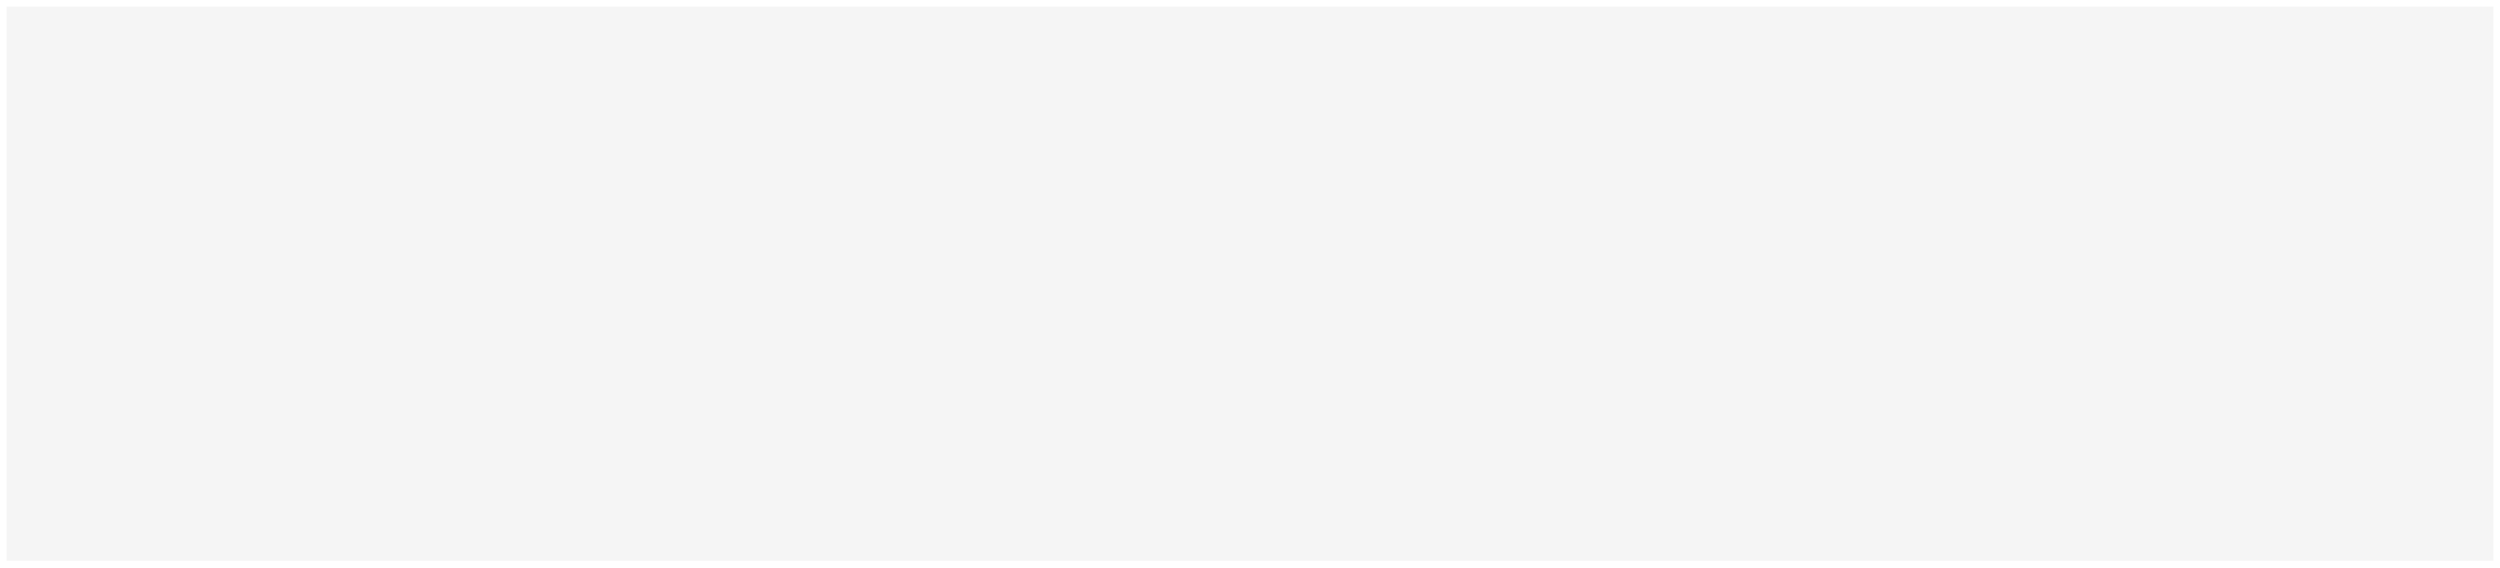
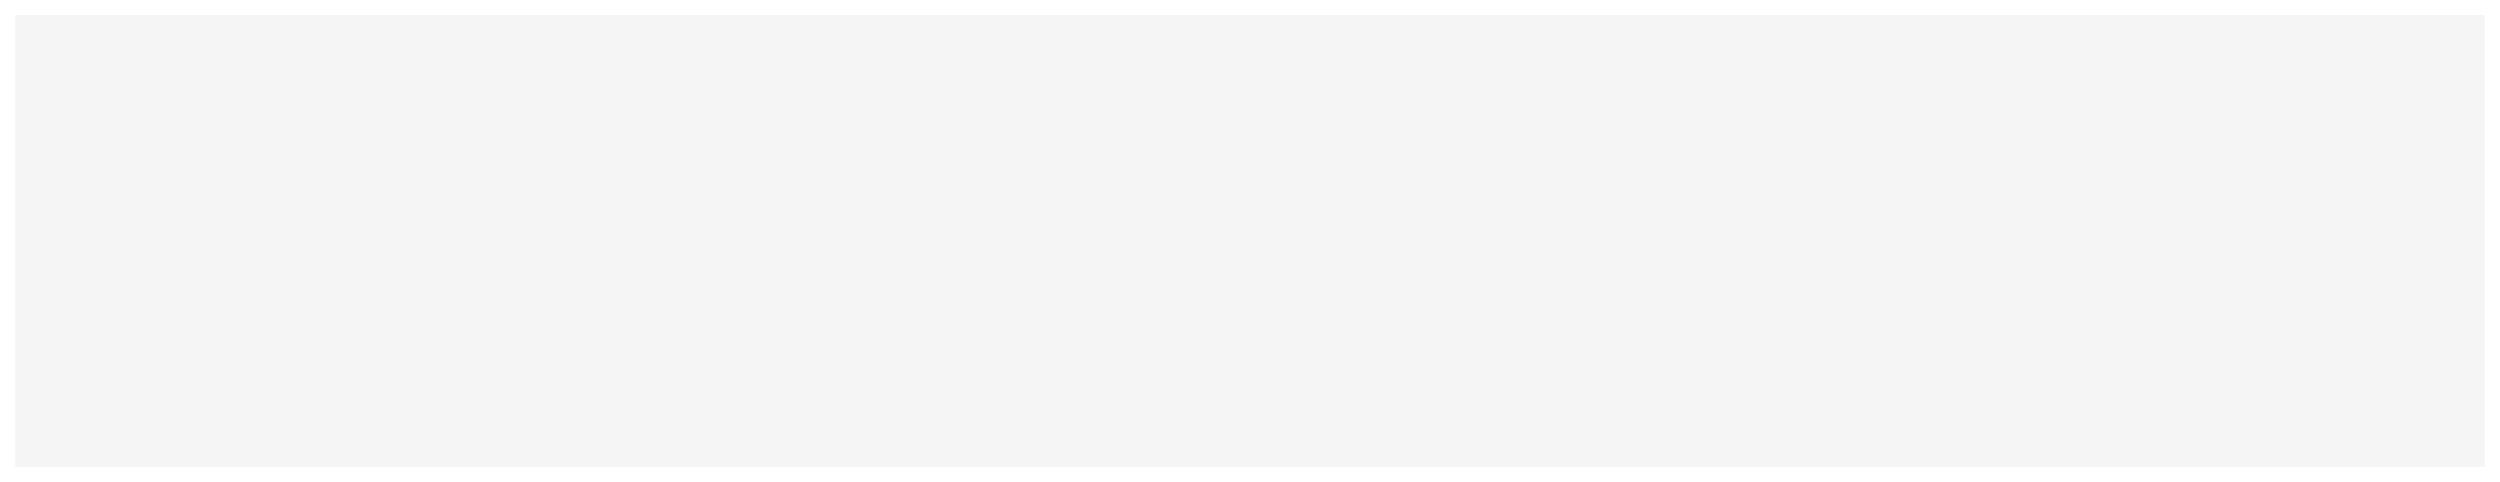
- <svg xmlns="http://www.w3.org/2000/svg" version="1.1" width="379px" height="86px">
-   <g transform="matrix(1 0 0 1 4 -40 )">
-     <path d="M -3 41  L 374 41  L 374 125  L -3 125  L -3 41  Z " fill-rule="nonzero" fill="#f5f5f5" stroke="none" />
+ <svg xmlns="http://www.w3.org/2000/svg" version="1.1" width="166px" height="32px">
+   <g transform="matrix(1 0 0 1 -209 -383 )">
+     <path d="M 210 384  L 374 384  L 374 414  L 210 414  L 210 384  Z " fill-rule="nonzero" fill="#f5f5f5" stroke="none" />
  </g>
</svg>
